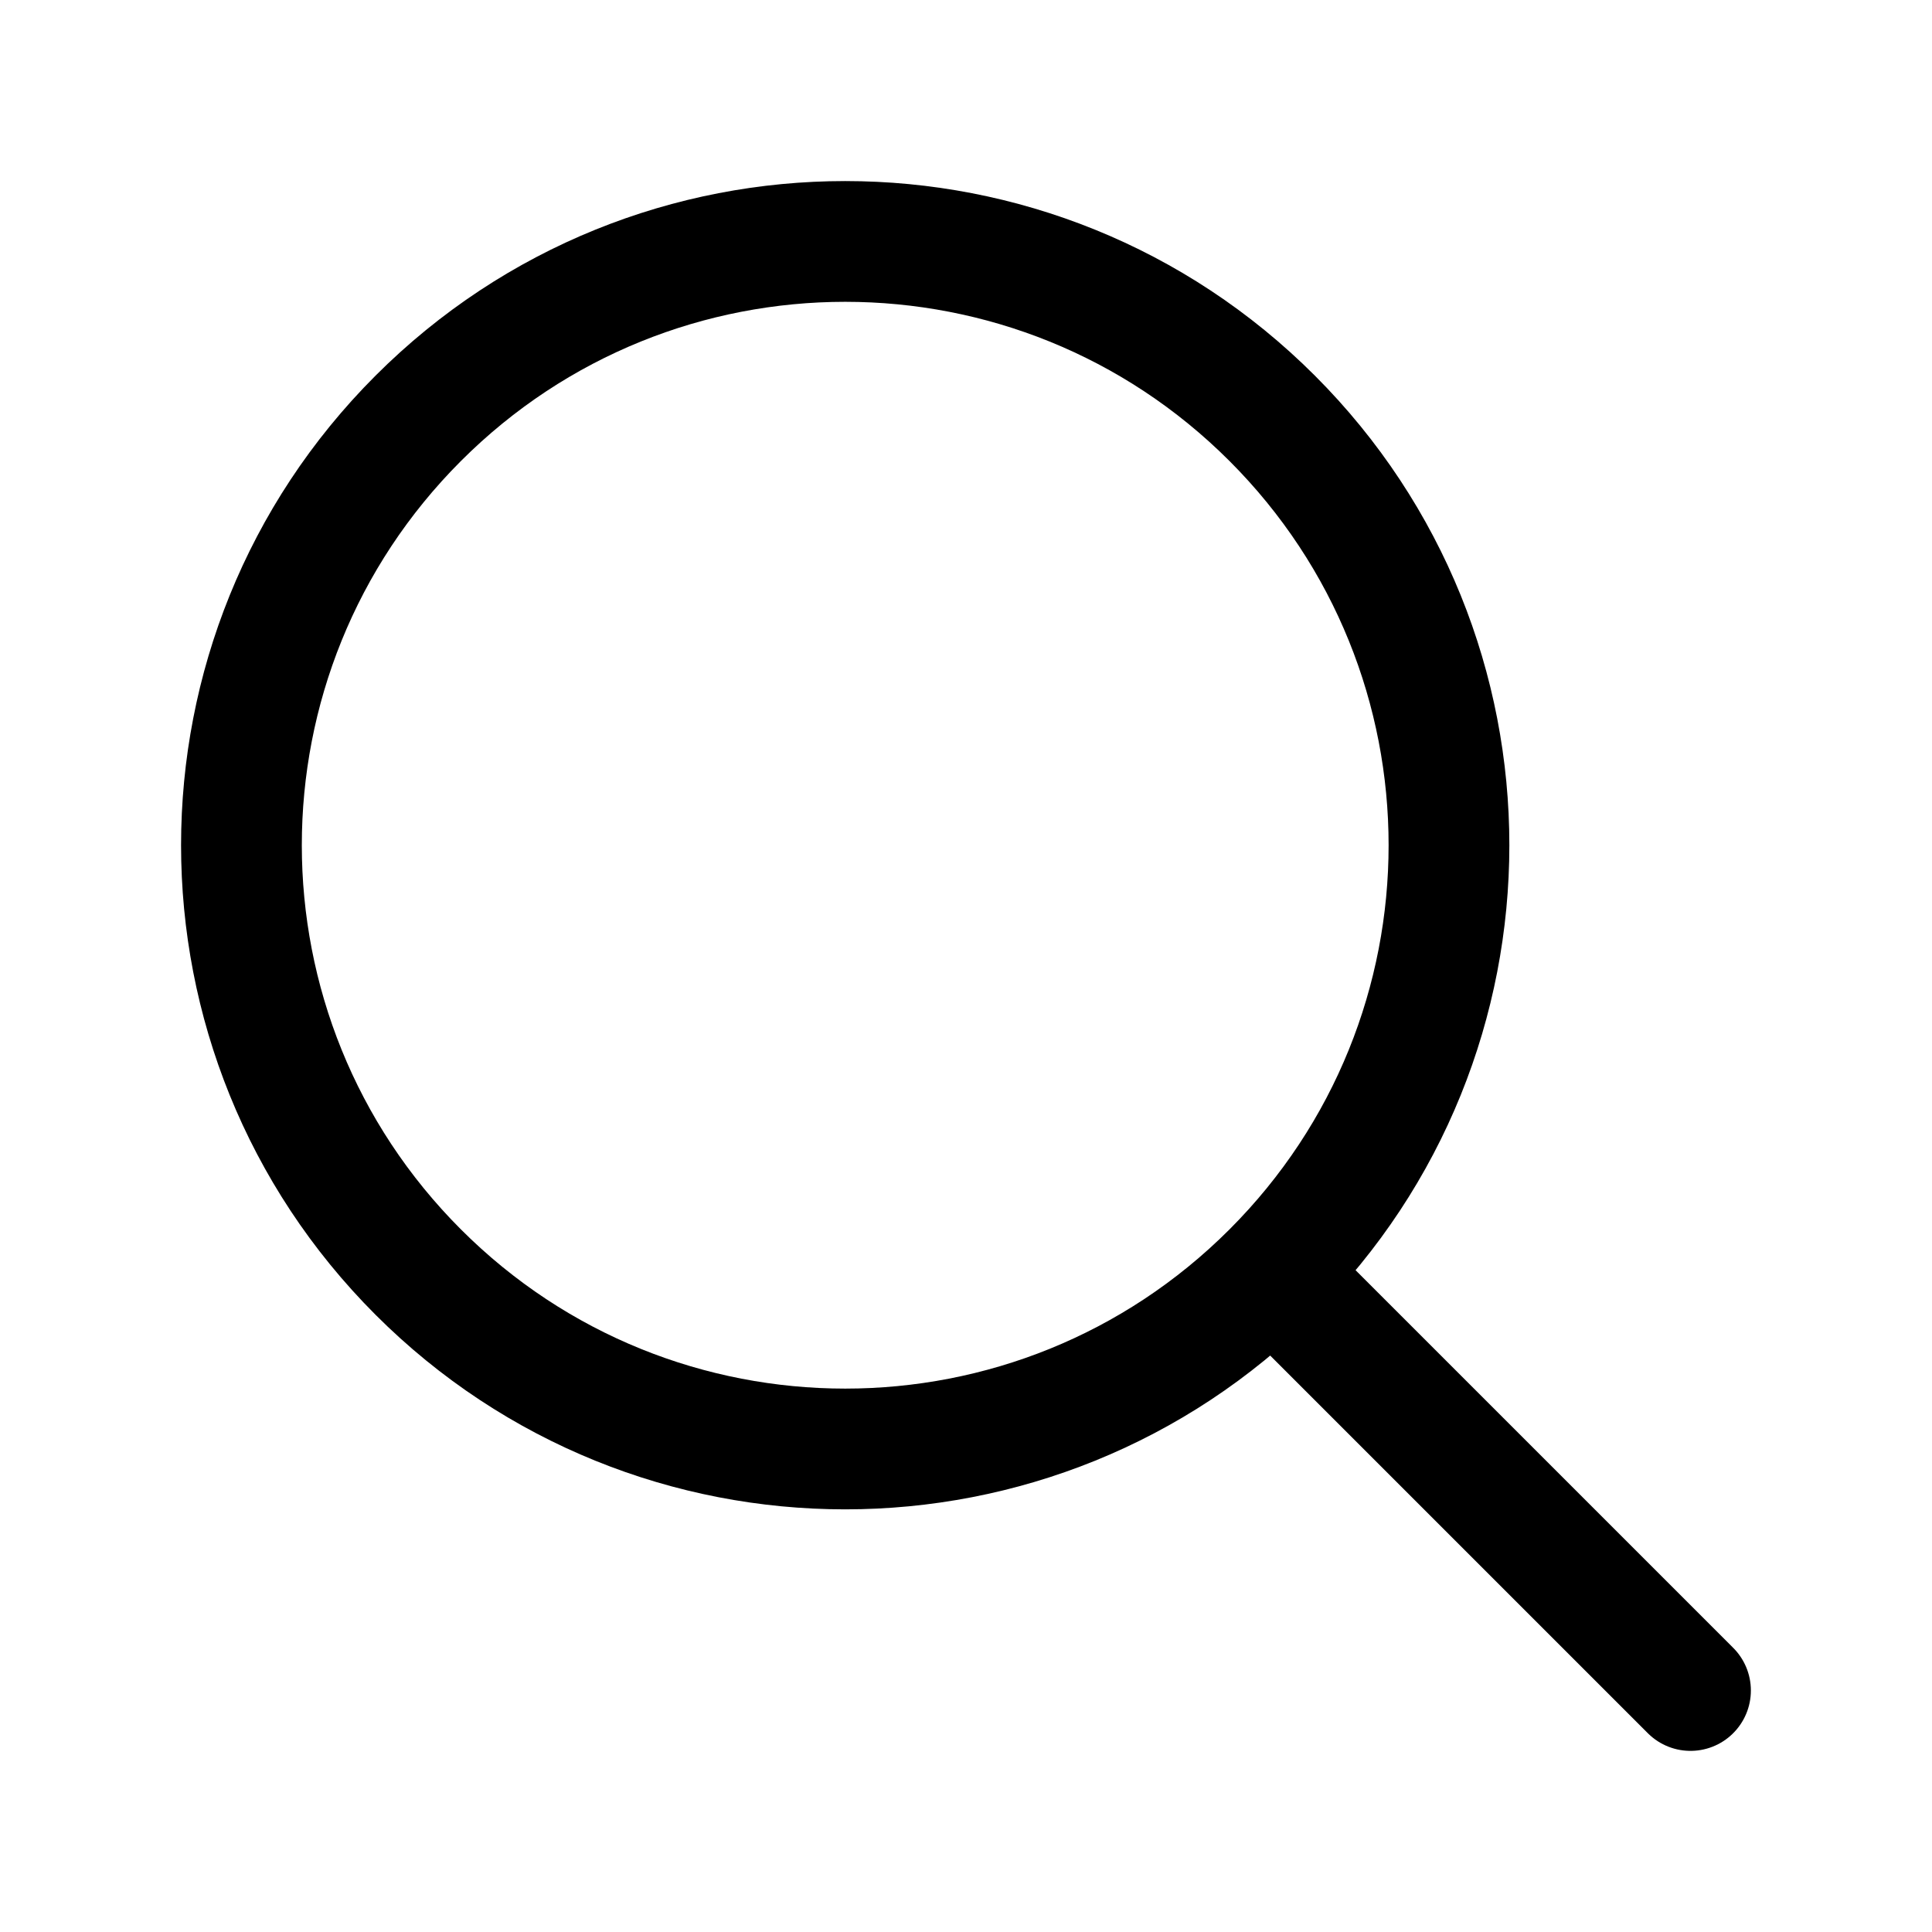
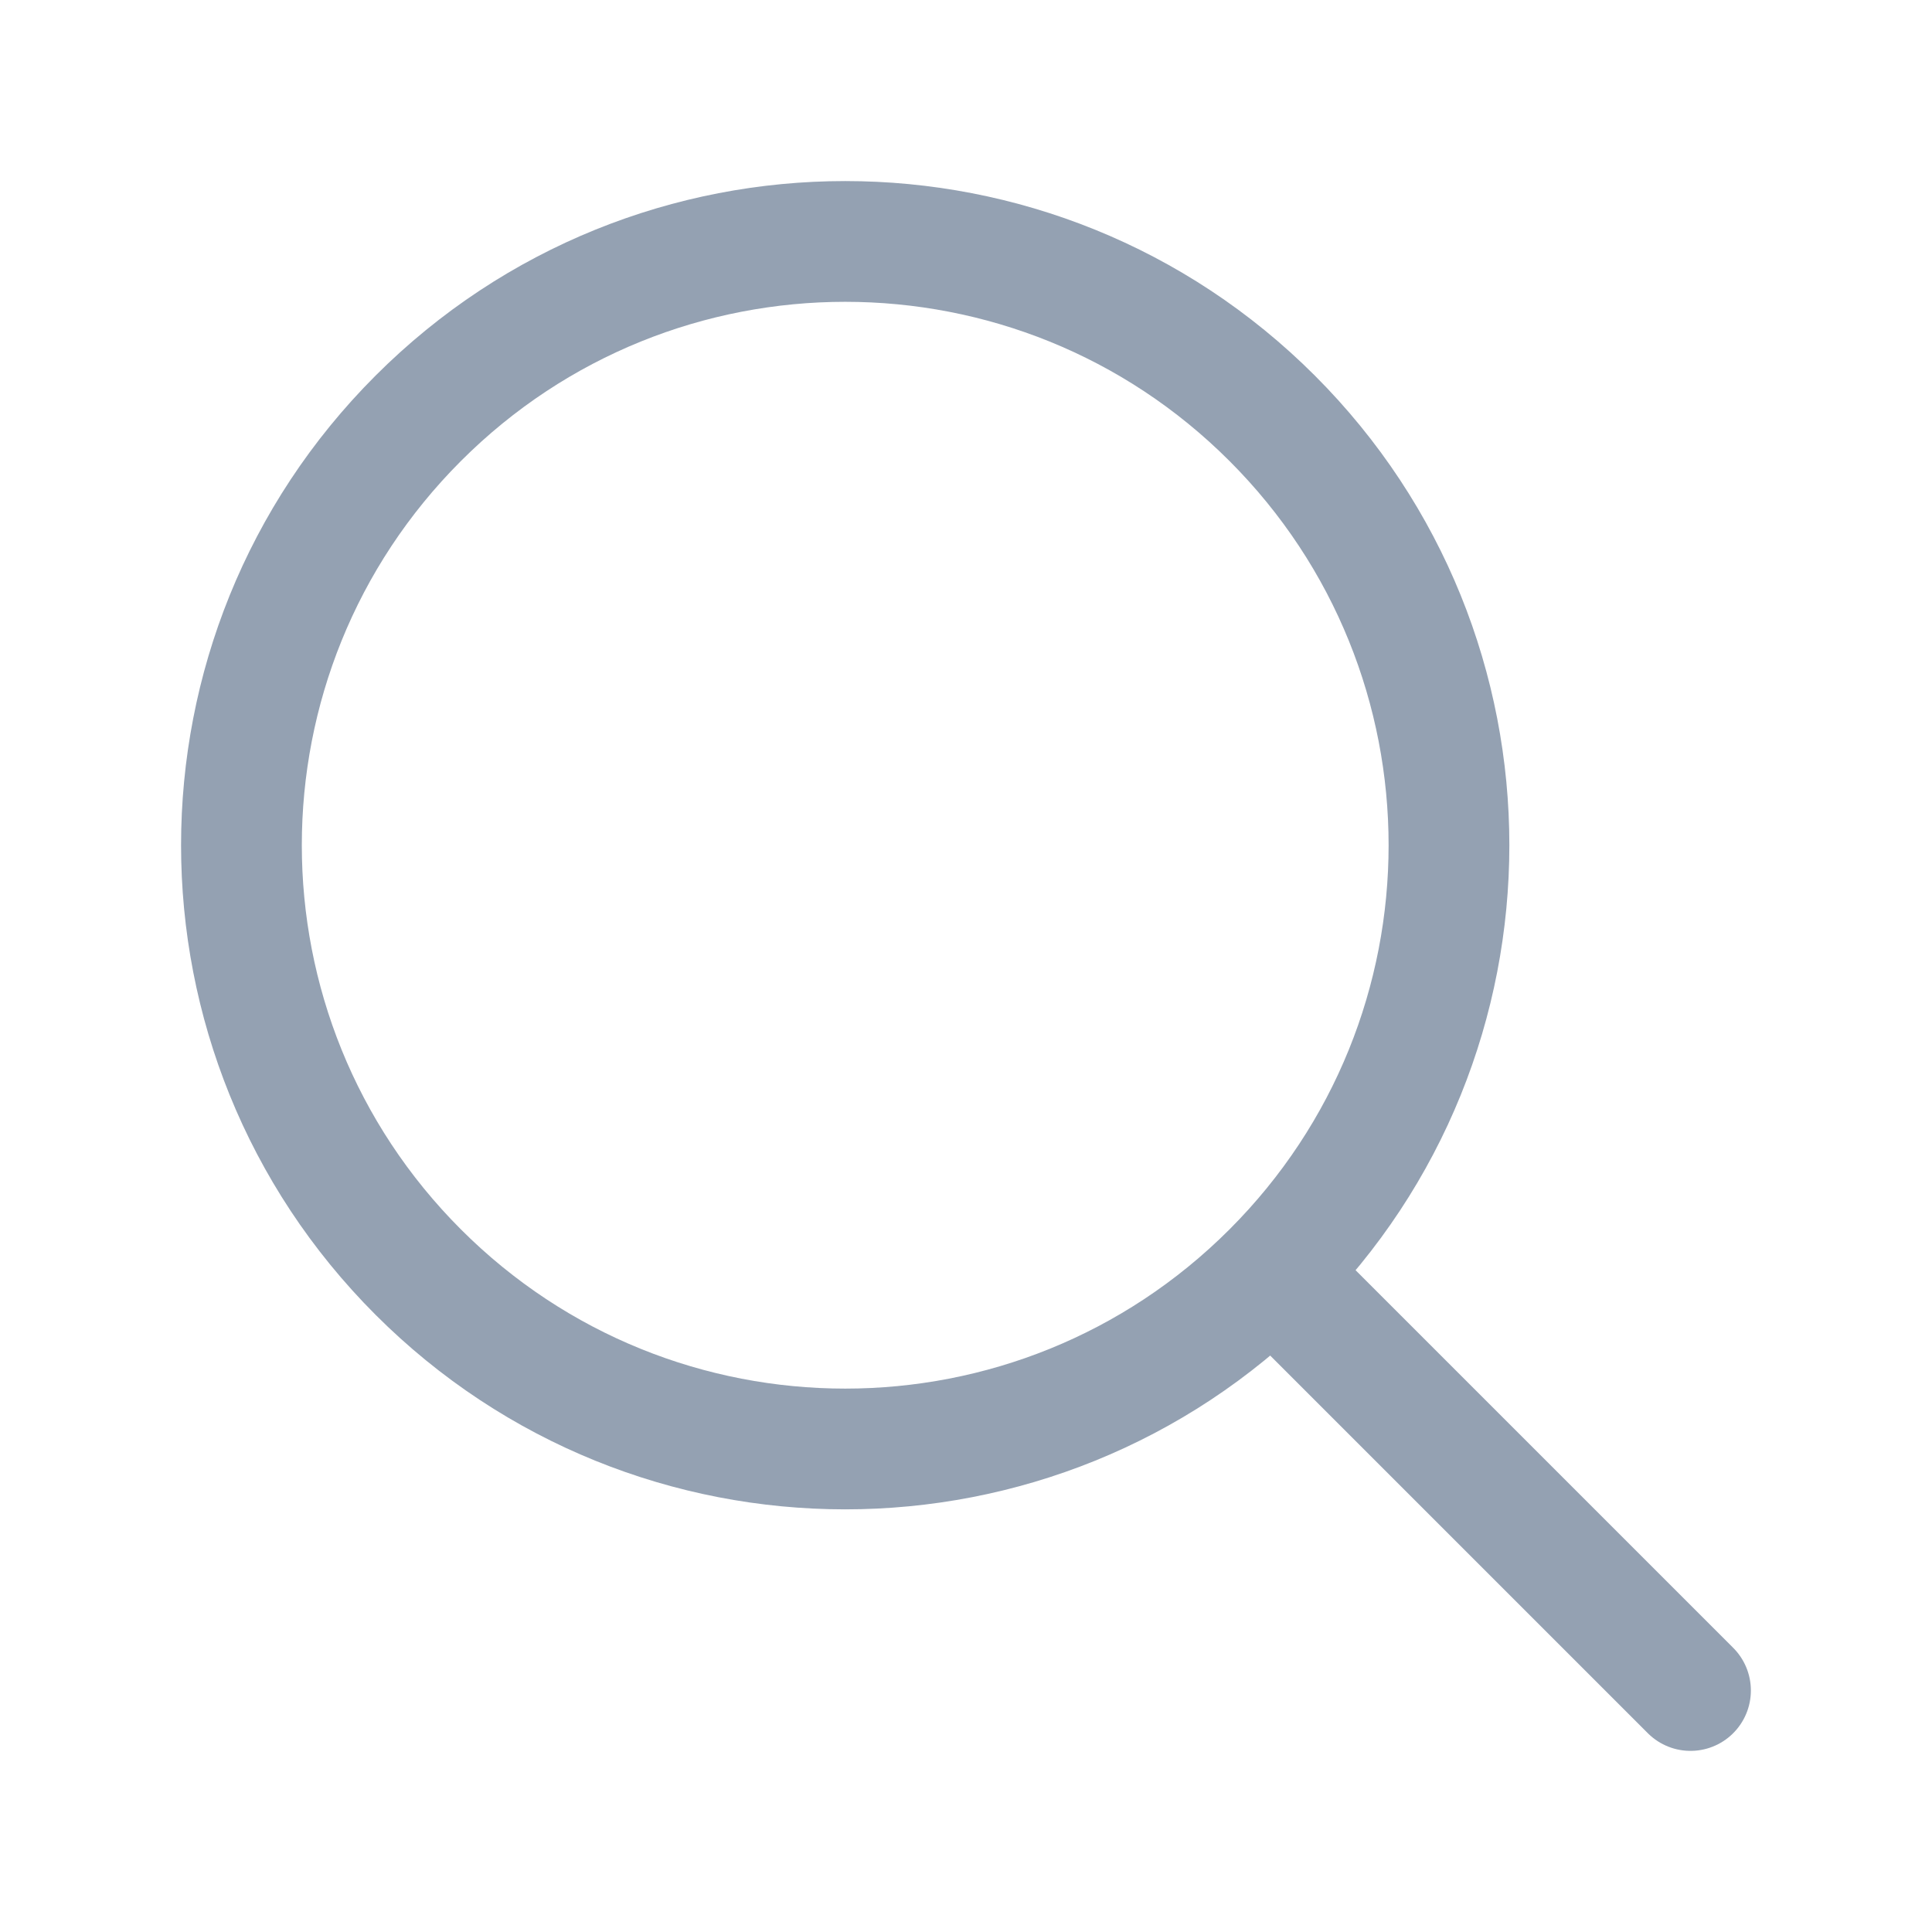
- <svg xmlns="http://www.w3.org/2000/svg" fill="none" viewBox="0 0 24 24" stroke-width="1.5" stroke="currentColor" class="w-6 h-6">
+ <svg xmlns="http://www.w3.org/2000/svg" fill="none" viewBox="0 0 24 24" stroke-width="1.5" stroke="#94a1b2" class="w-6 h-6">
  <path stroke-linecap="round" stroke-linejoin="round" d="M21 21l-5.197-5.197m0 0A7.5 7.5 0 105.196 5.196a7.5 7.5 0 0010.607 10.607z" />
</svg>
